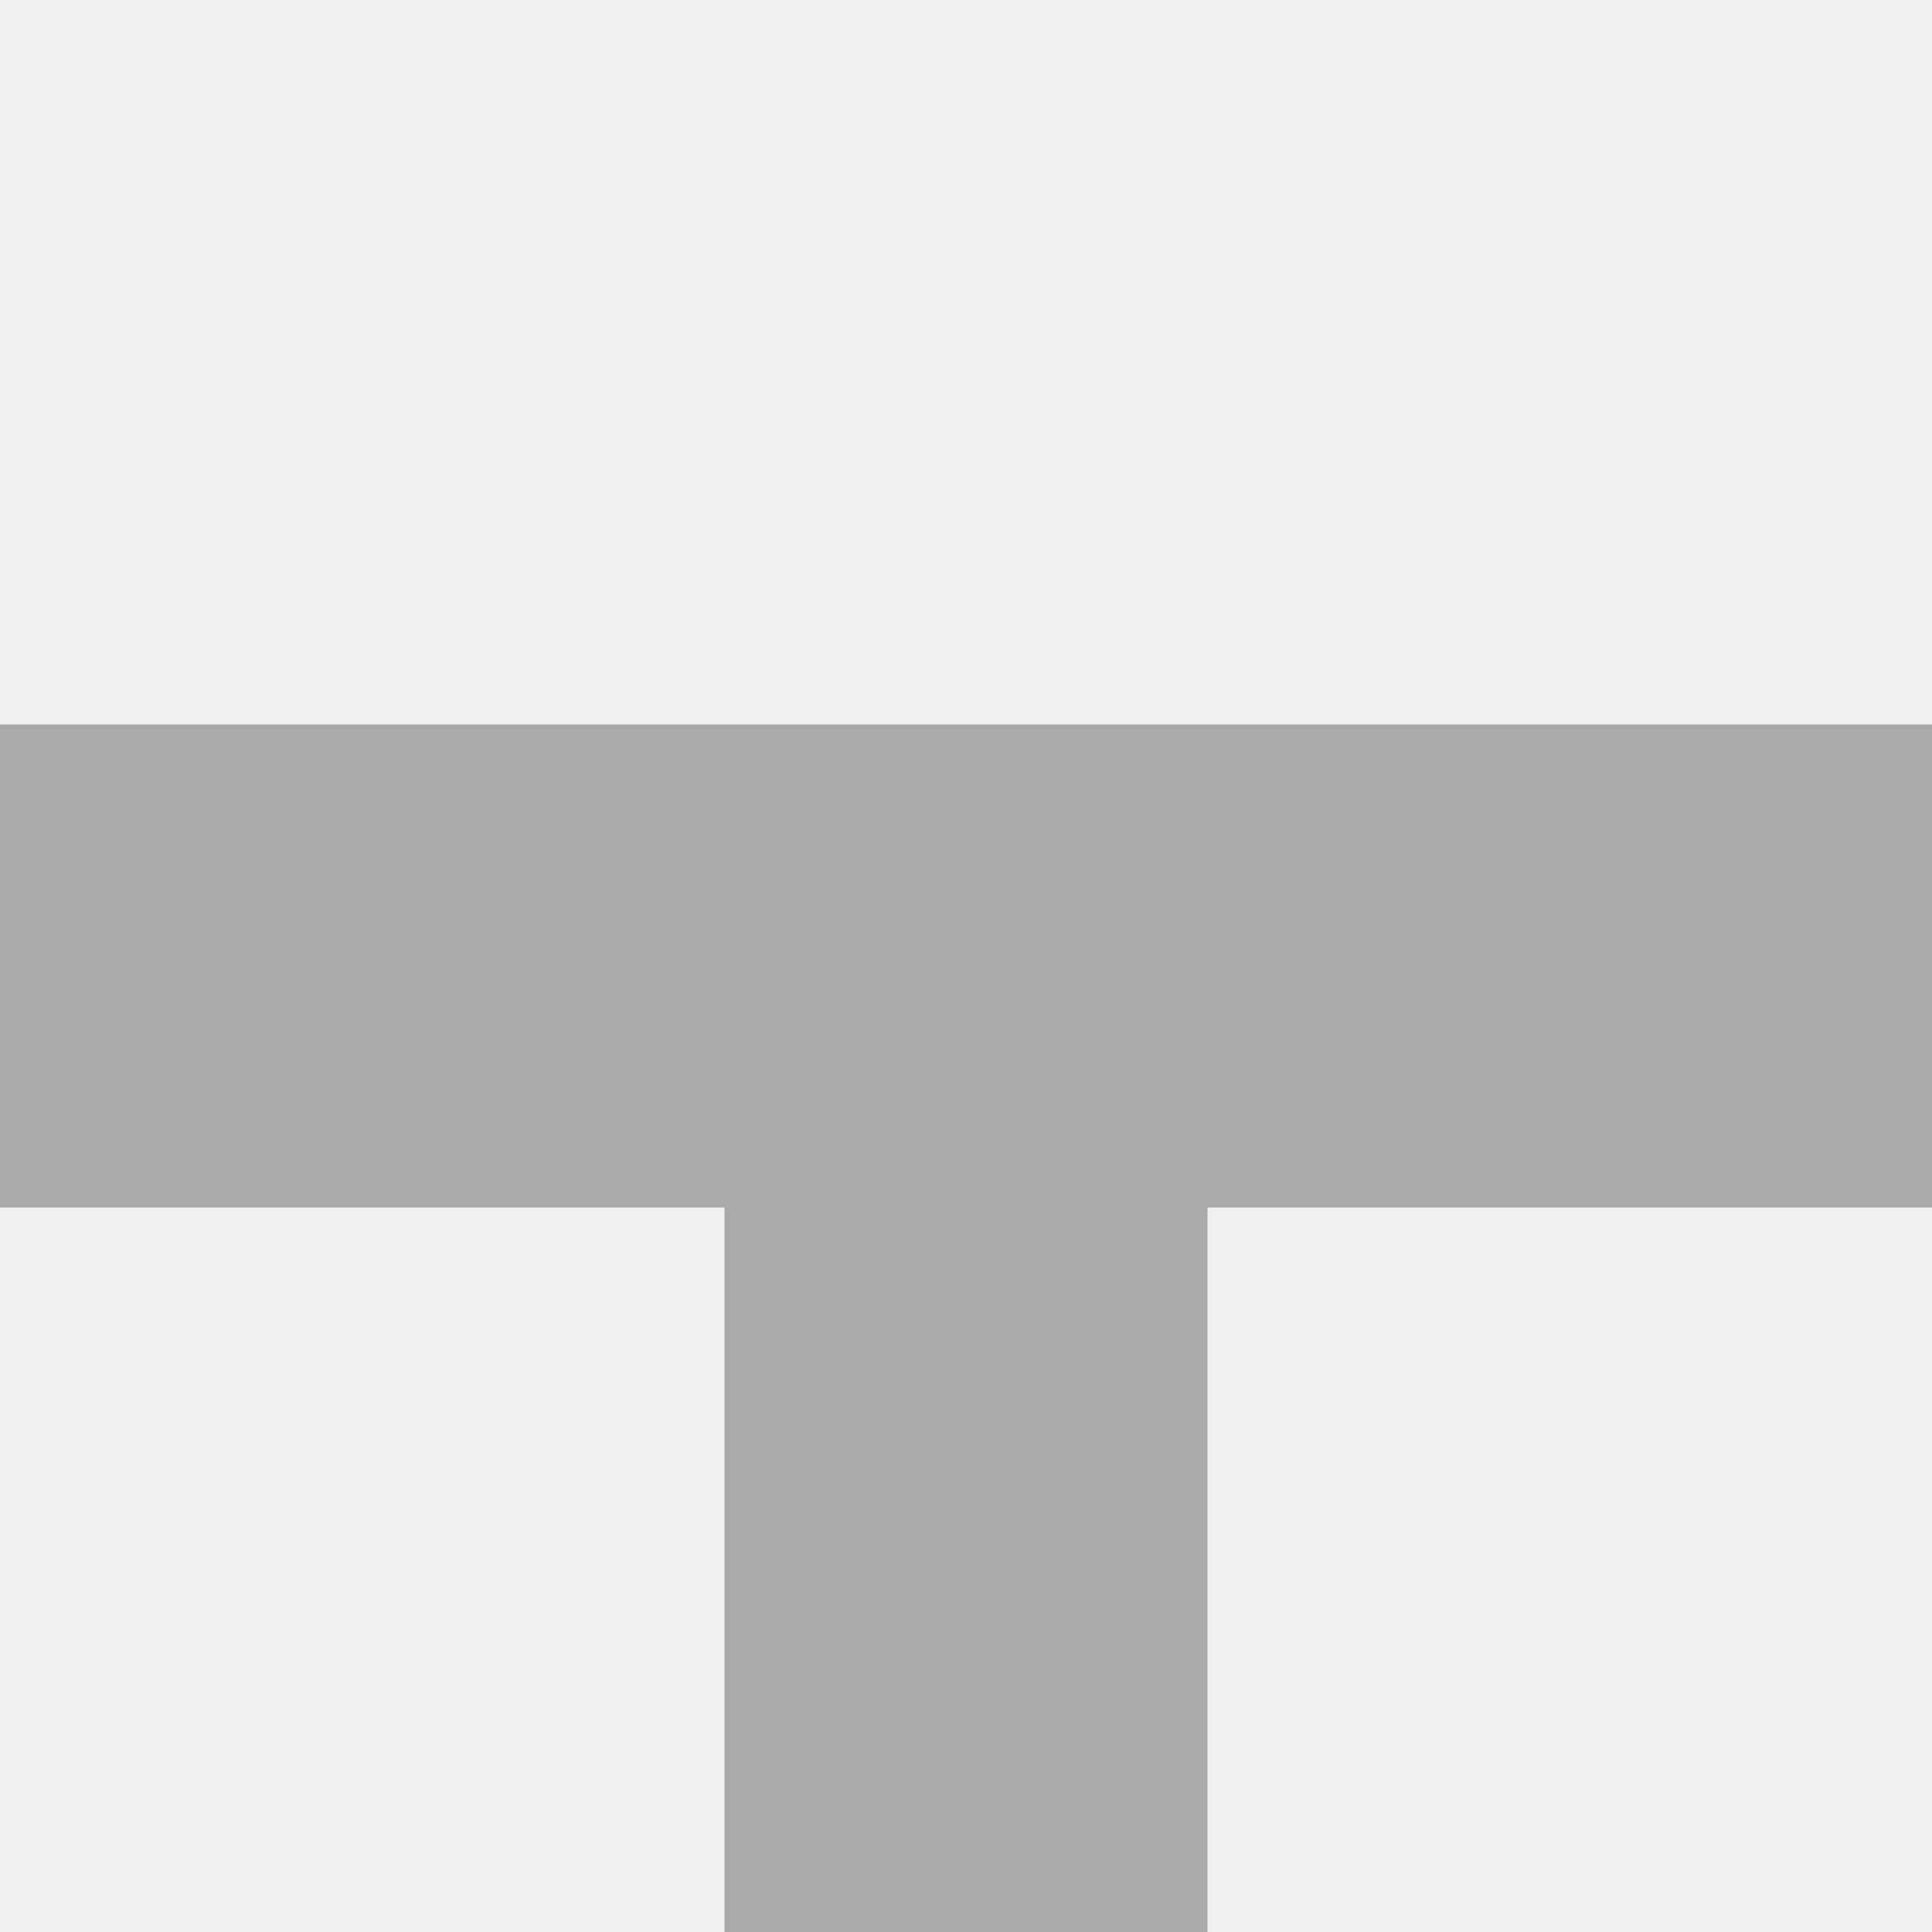
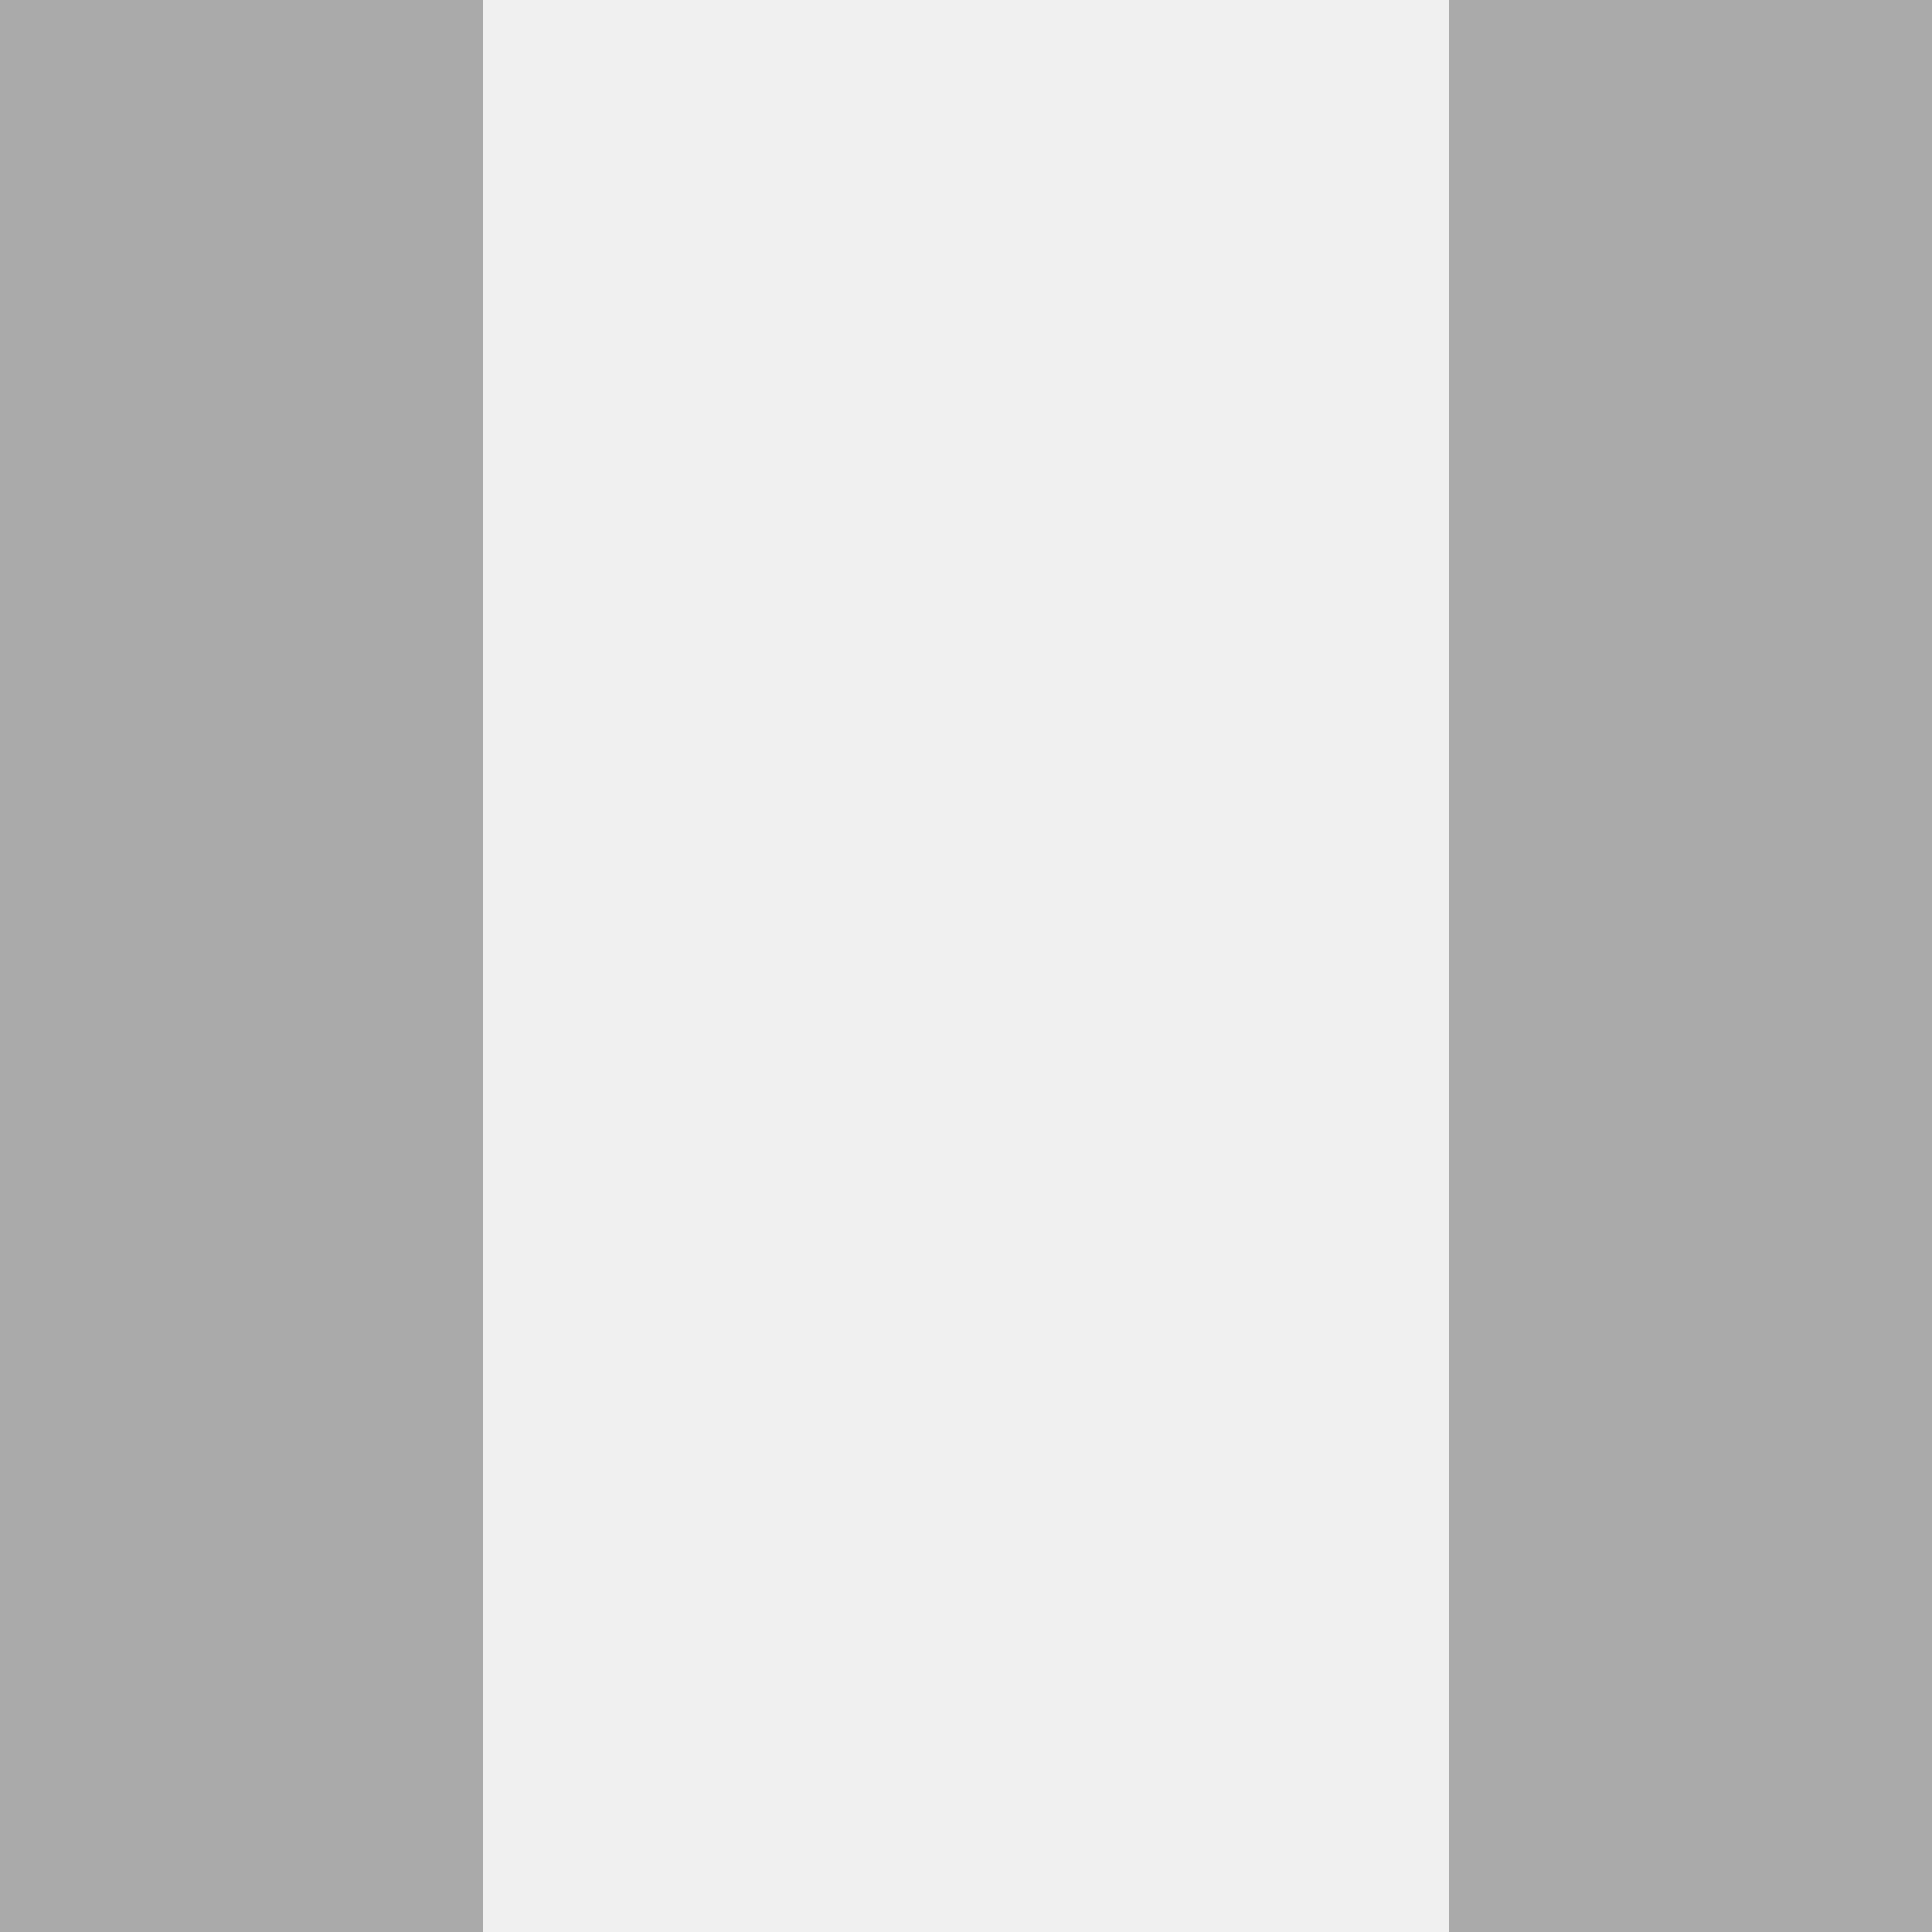
<svg xmlns="http://www.w3.org/2000/svg" version="1.1" id="layer1" x="0px" y="0px" viewBox="0 0 200 200" enable-background="new 0 0 200 200" xml:space="preserve">
  <g>
    <rect class="color1" fill="#FFFFFF" fill-opacity="0" width="200" height="200" />
-     <polygon class="color0" fill="#AAAAAA" points="200,75 125,75 75,75 0,75 0,125 75,125 75,200 125,200 125,125 200,125  " />
+     <rect class="color0" fill="#AAAAAA" width="50" height="200" />
+     <rect class="color0" x="150" fill="#AAAAAA" width="50" height="200" />
  </g>
</svg>
